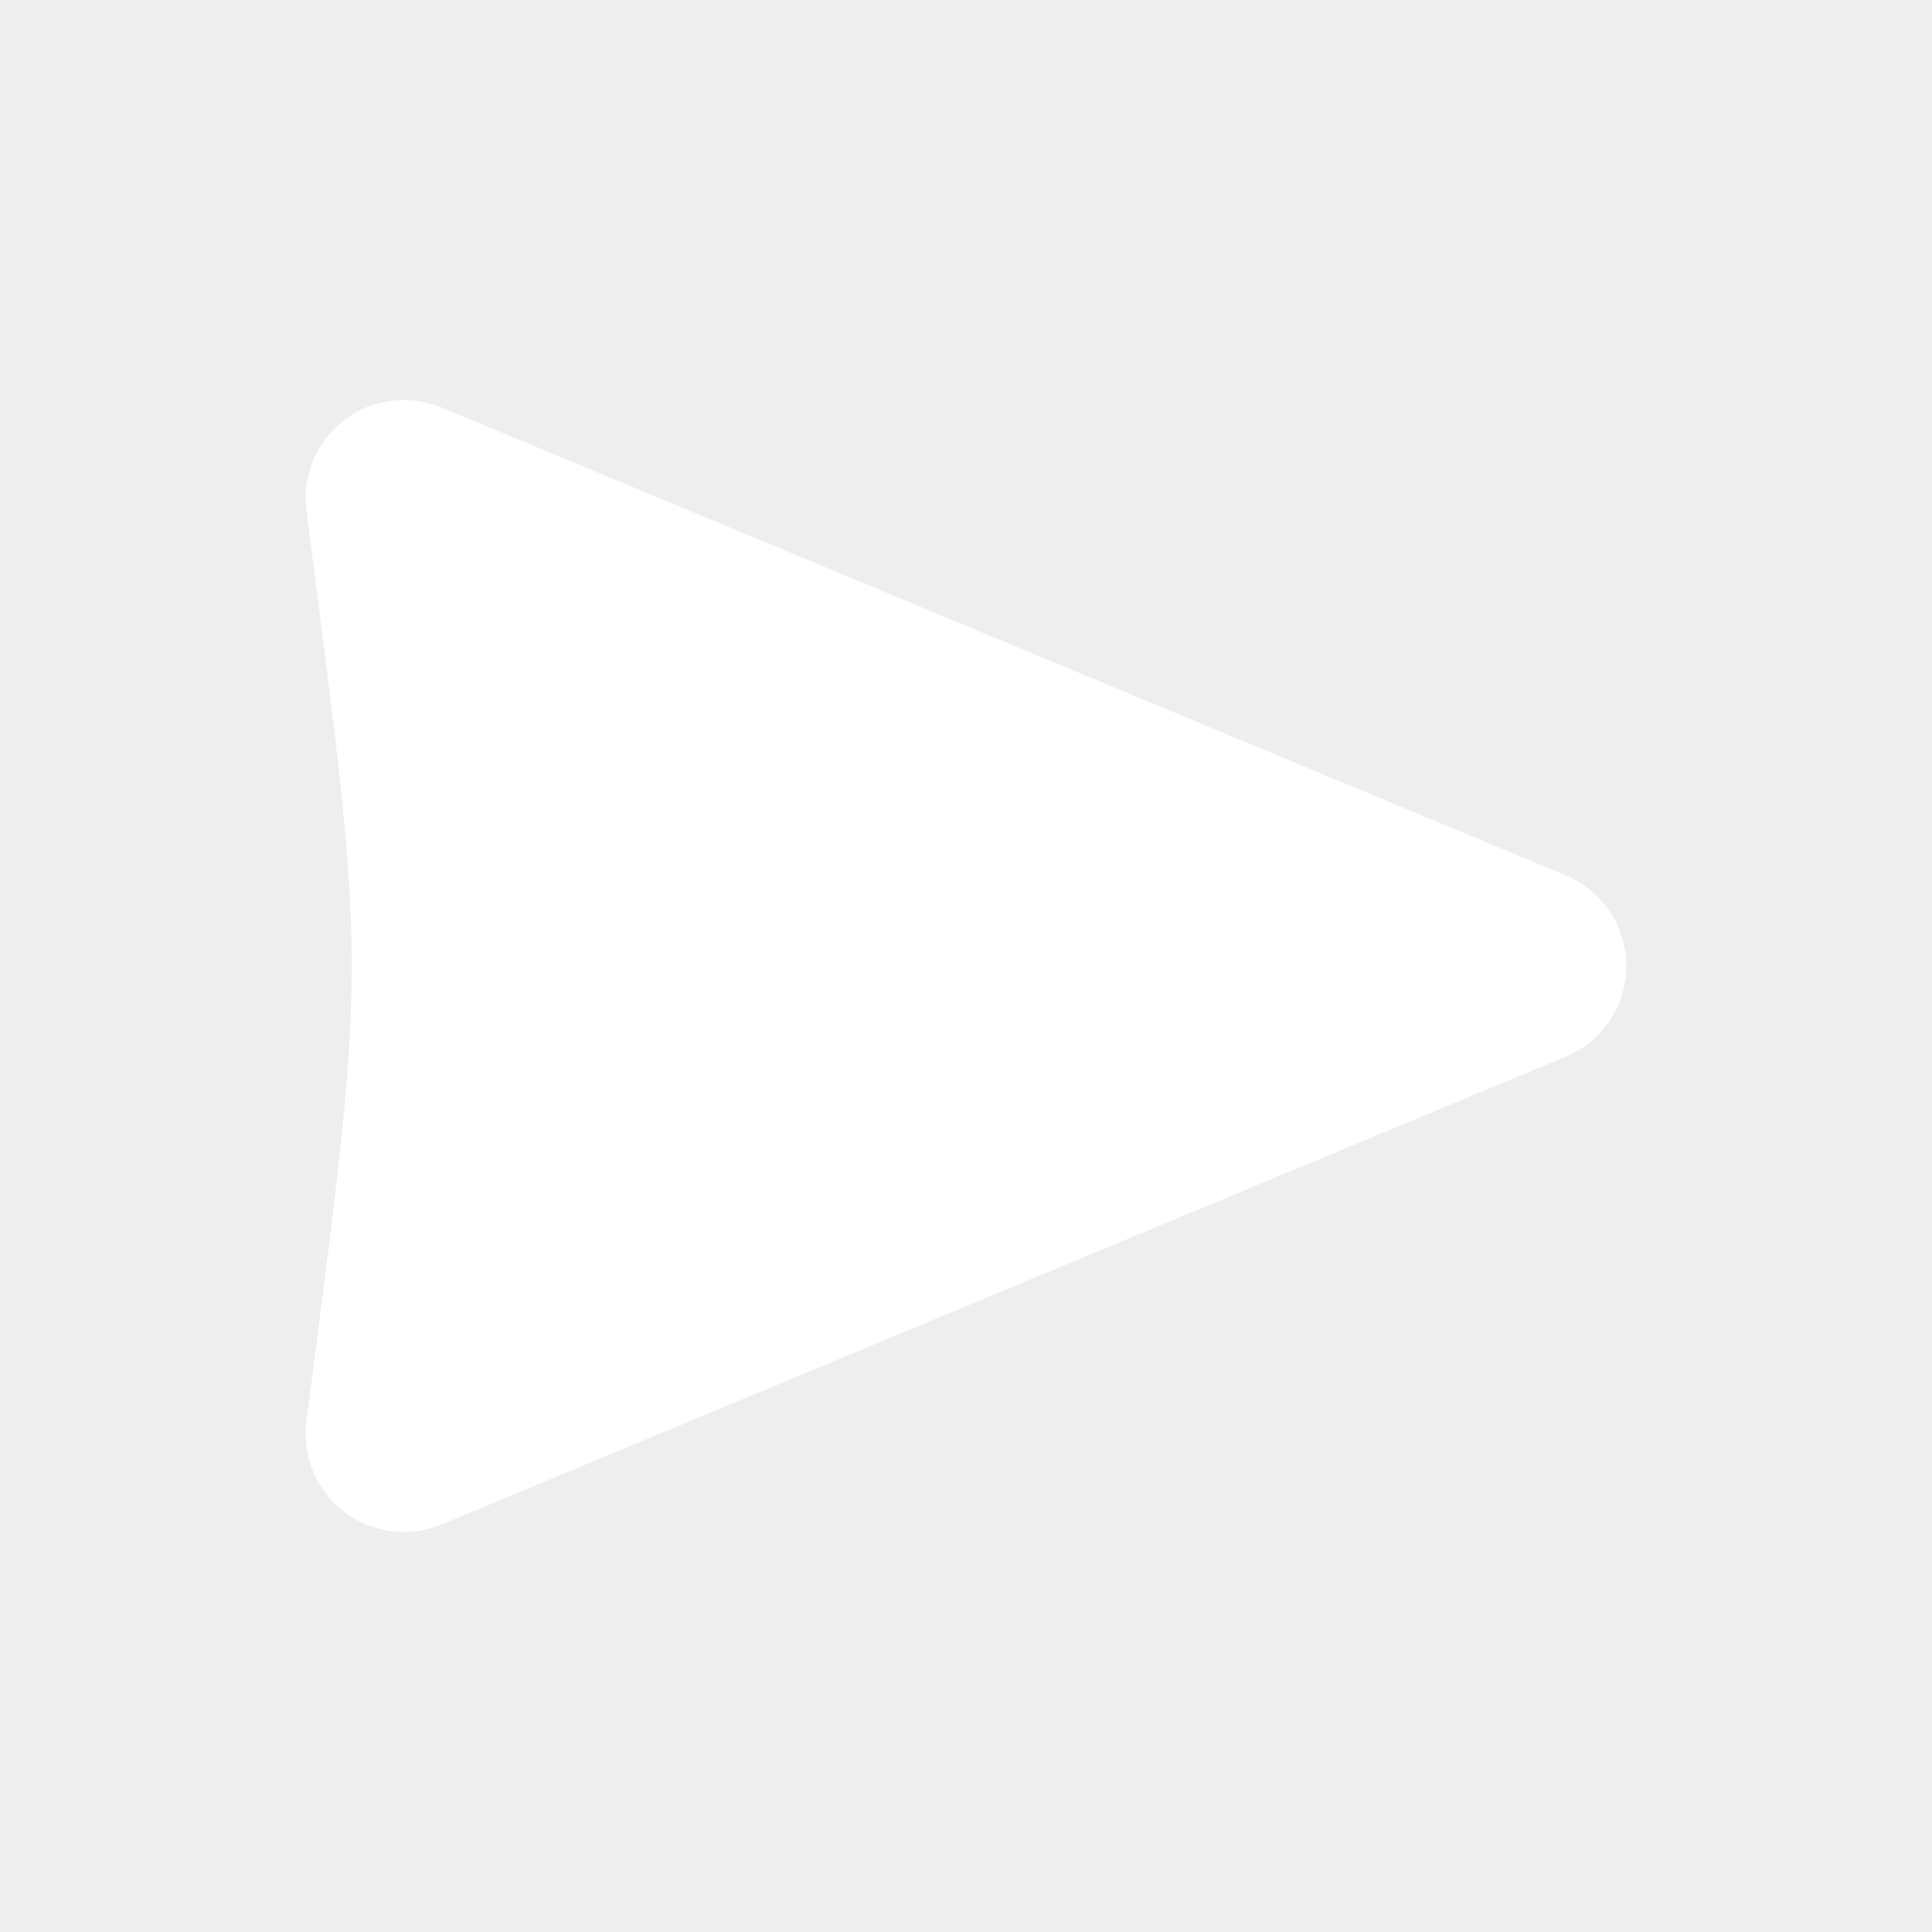
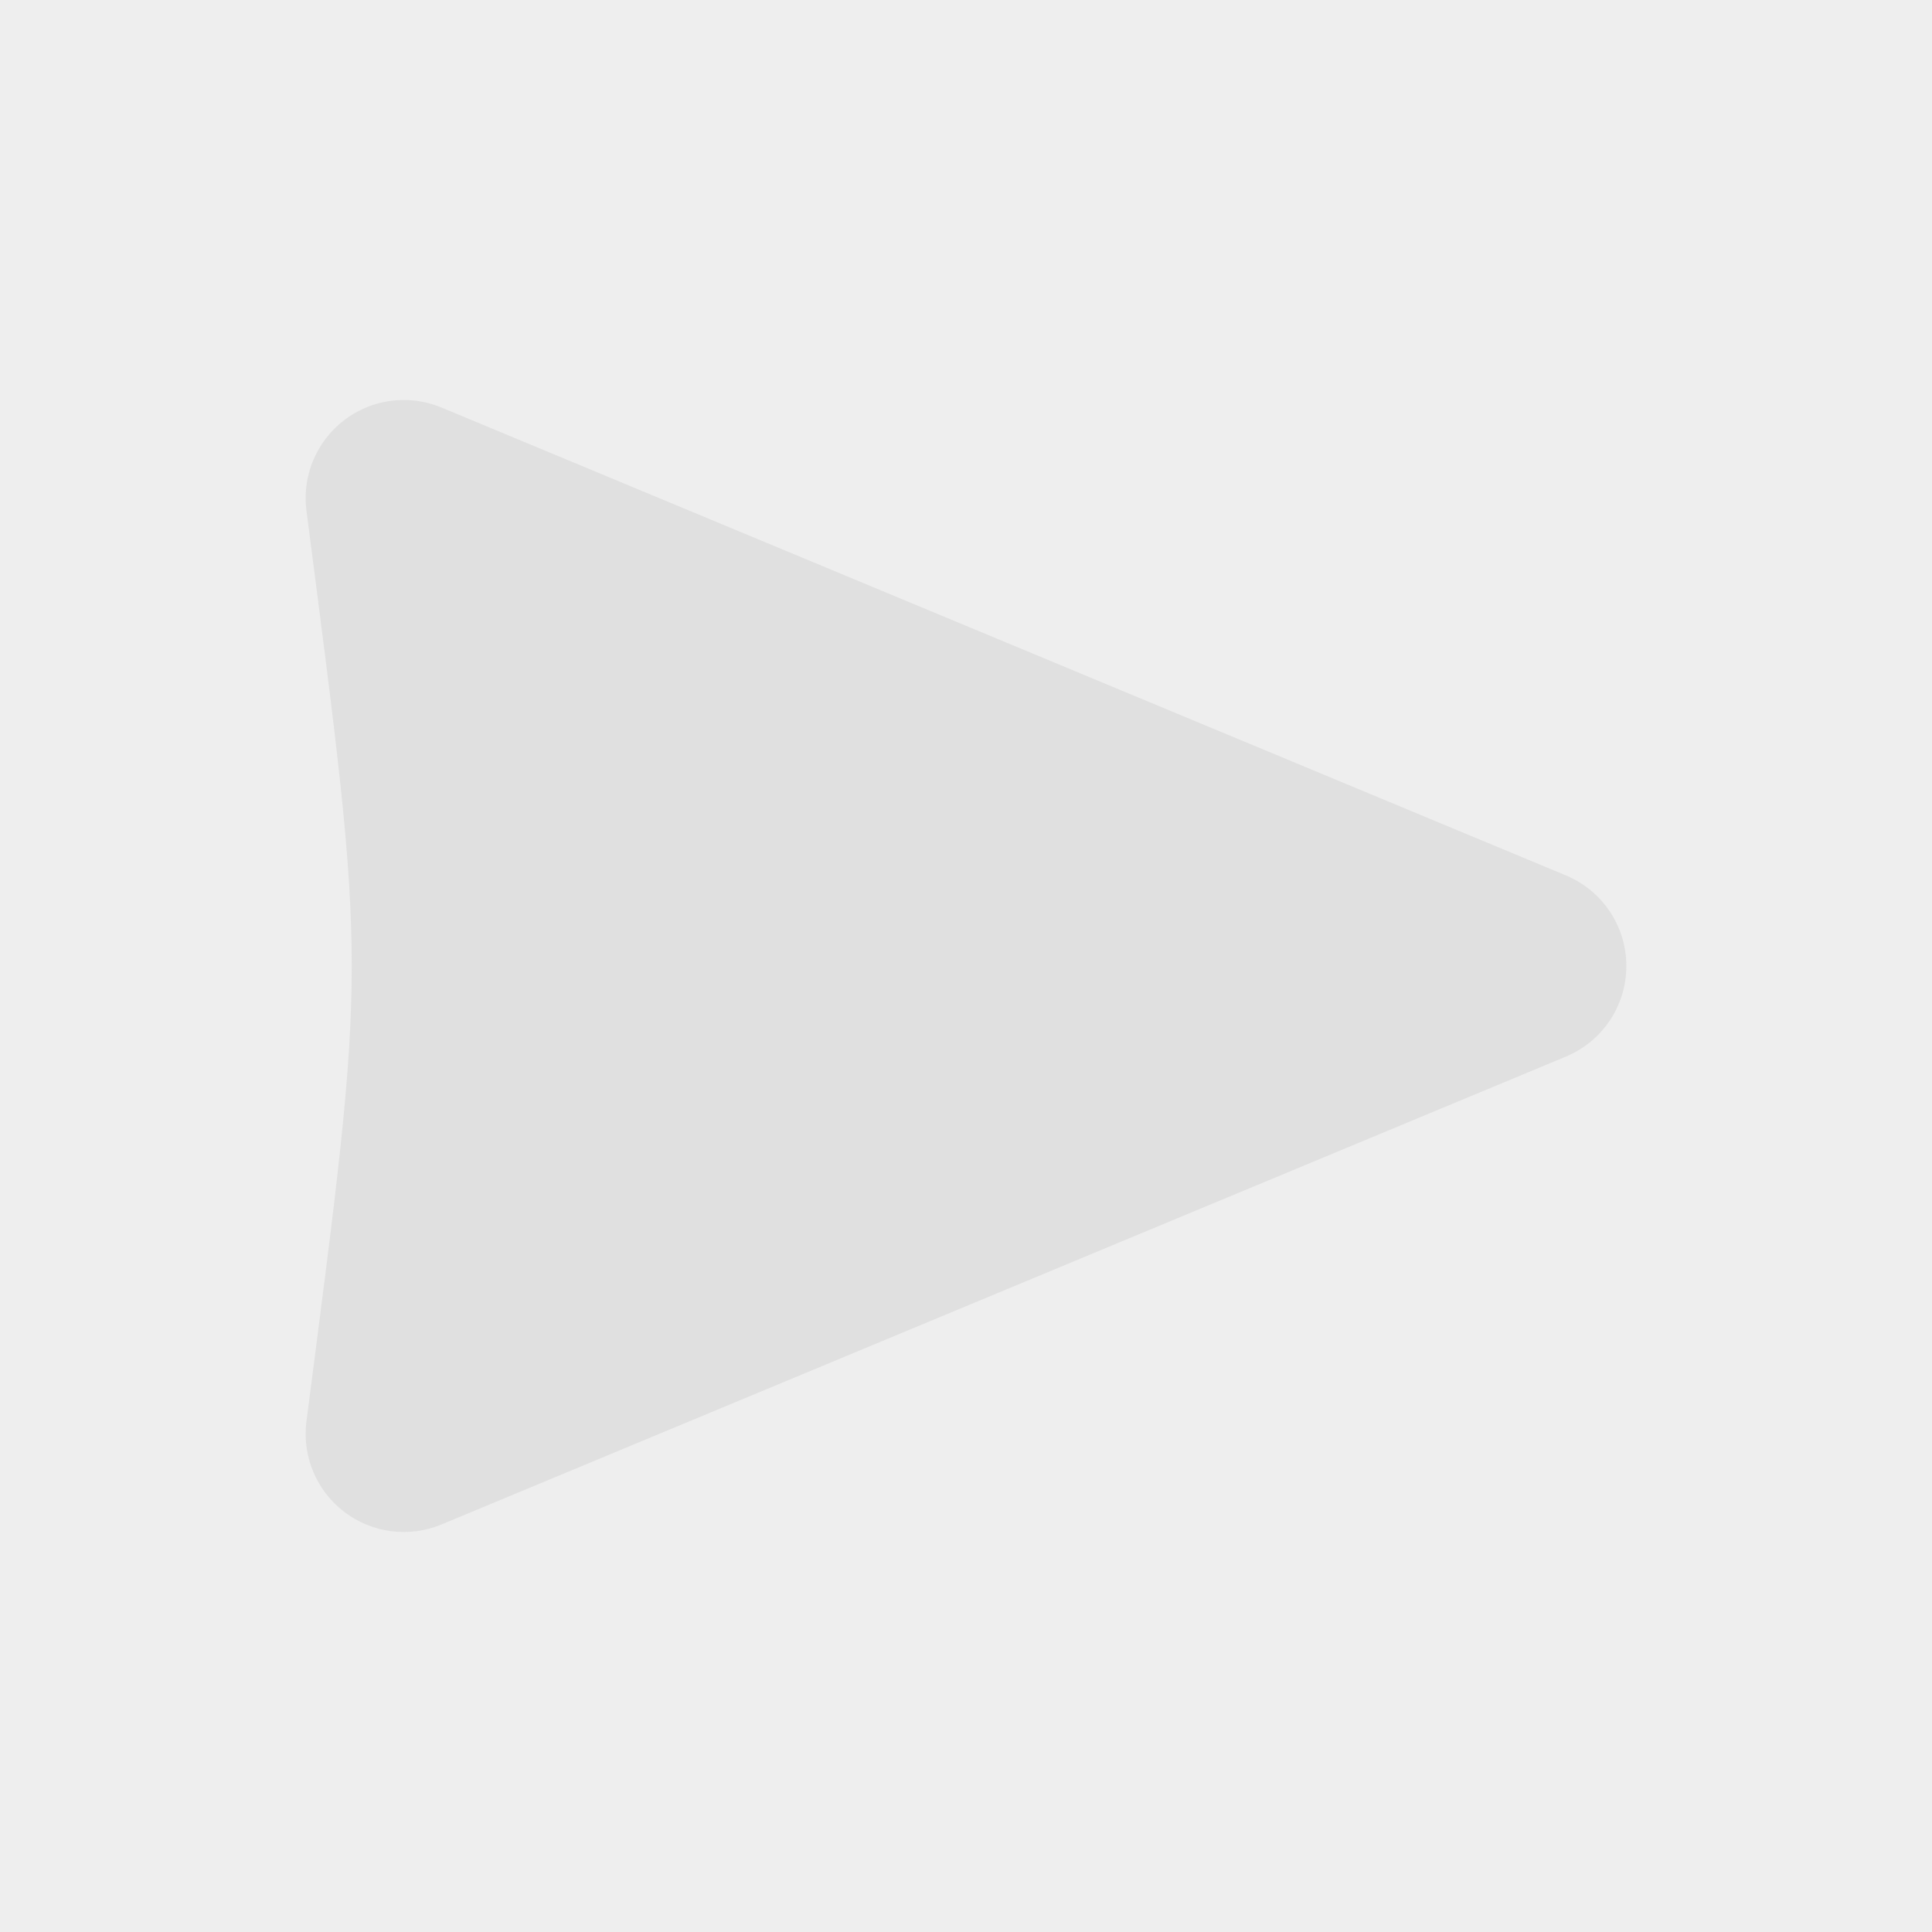
<svg xmlns="http://www.w3.org/2000/svg" viewBox="0 0 512 512" style="height: 512px; width: 512px;">
  <path d="M0 0h512v512H0z" fill="#000000" fill-opacity="0.01" />
  <g class="" transform="translate(0,0)" style="">
-     <path d="M106.854 106.002a26.003 26.003 0 0 0-25.64 29.326c16 124 16 117.344 0 241.344a26.003 26.003 0 0 0 35.776 27.332l298-124a26.003 26.003 0 0 0 0-48.008l-298-124a26.003 26.003 0 0 0-10.136-1.994z" fill="#ffffff" fill-opacity="1" />
+     <path d="M106.854 106.002a26.003 26.003 0 0 0-25.64 29.326c16 124 16 117.344 0 241.344a26.003 26.003 0 0 0 35.776 27.332l298-124a26.003 26.003 0 0 0 0-48.008l-298-124a26.003 26.003 0 0 0-10.136-1.994z" fill="#e0e0e0" fill-opacity="1" />
  </g>
</svg>
